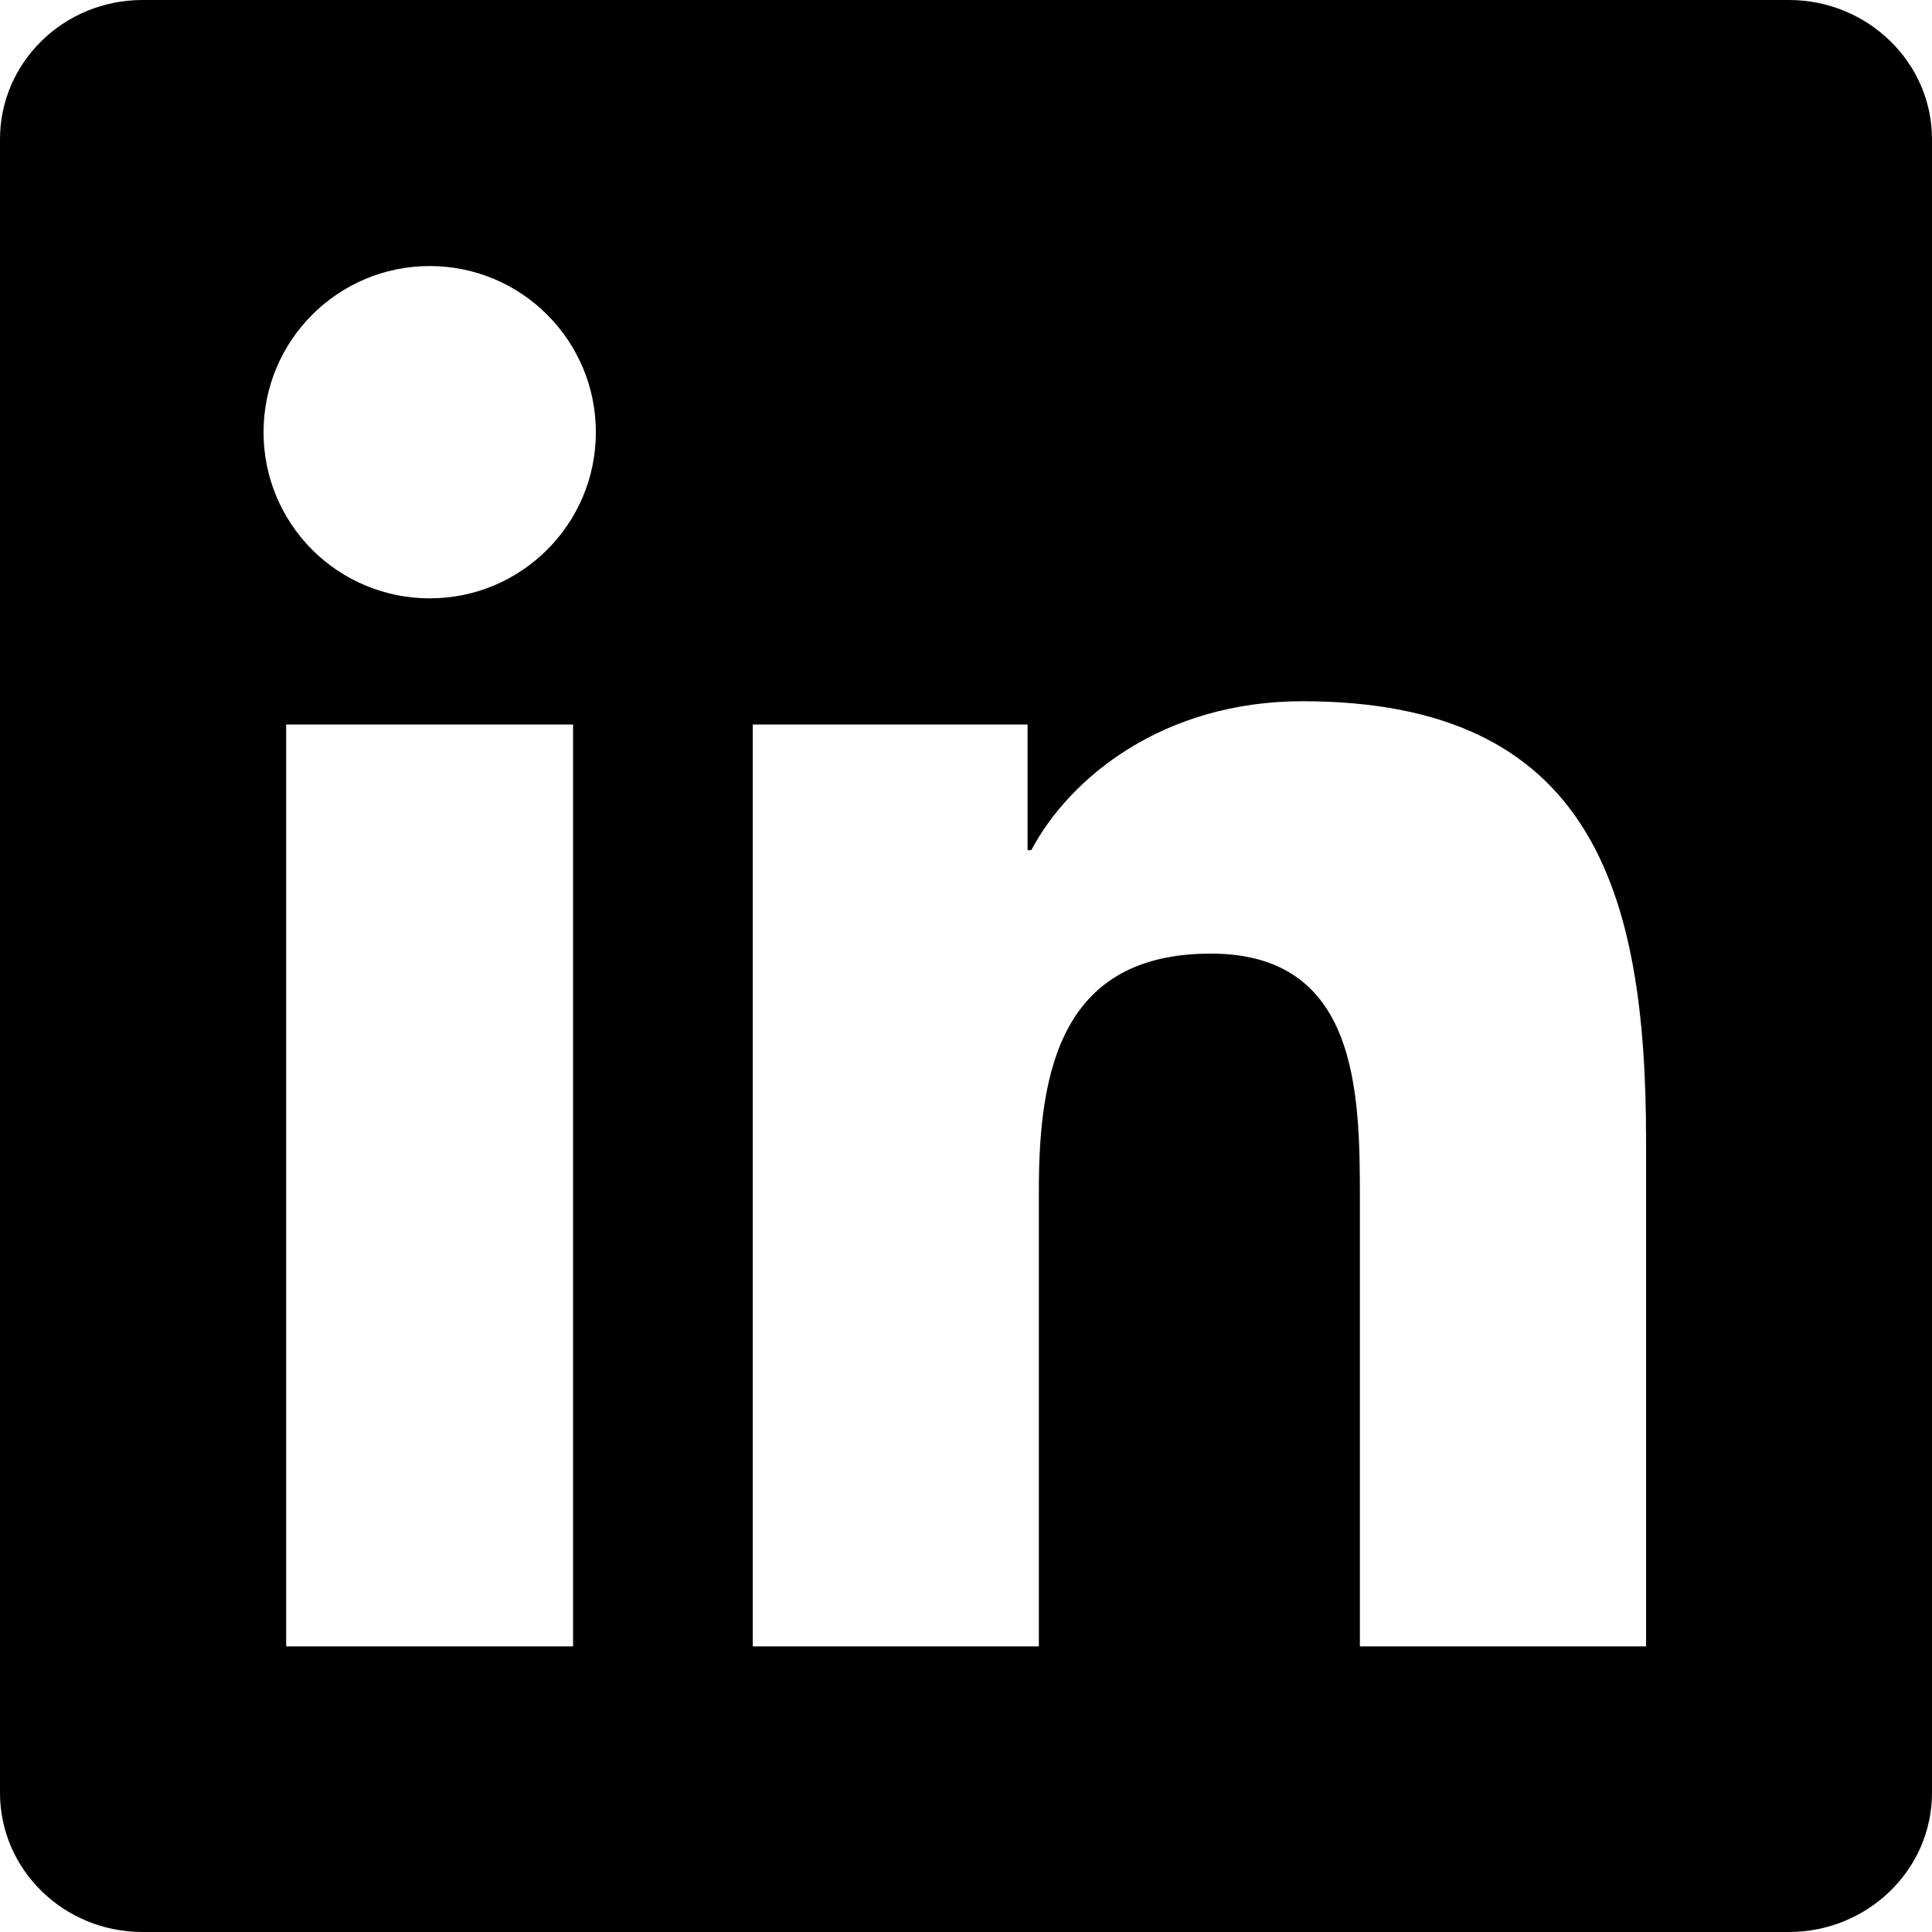
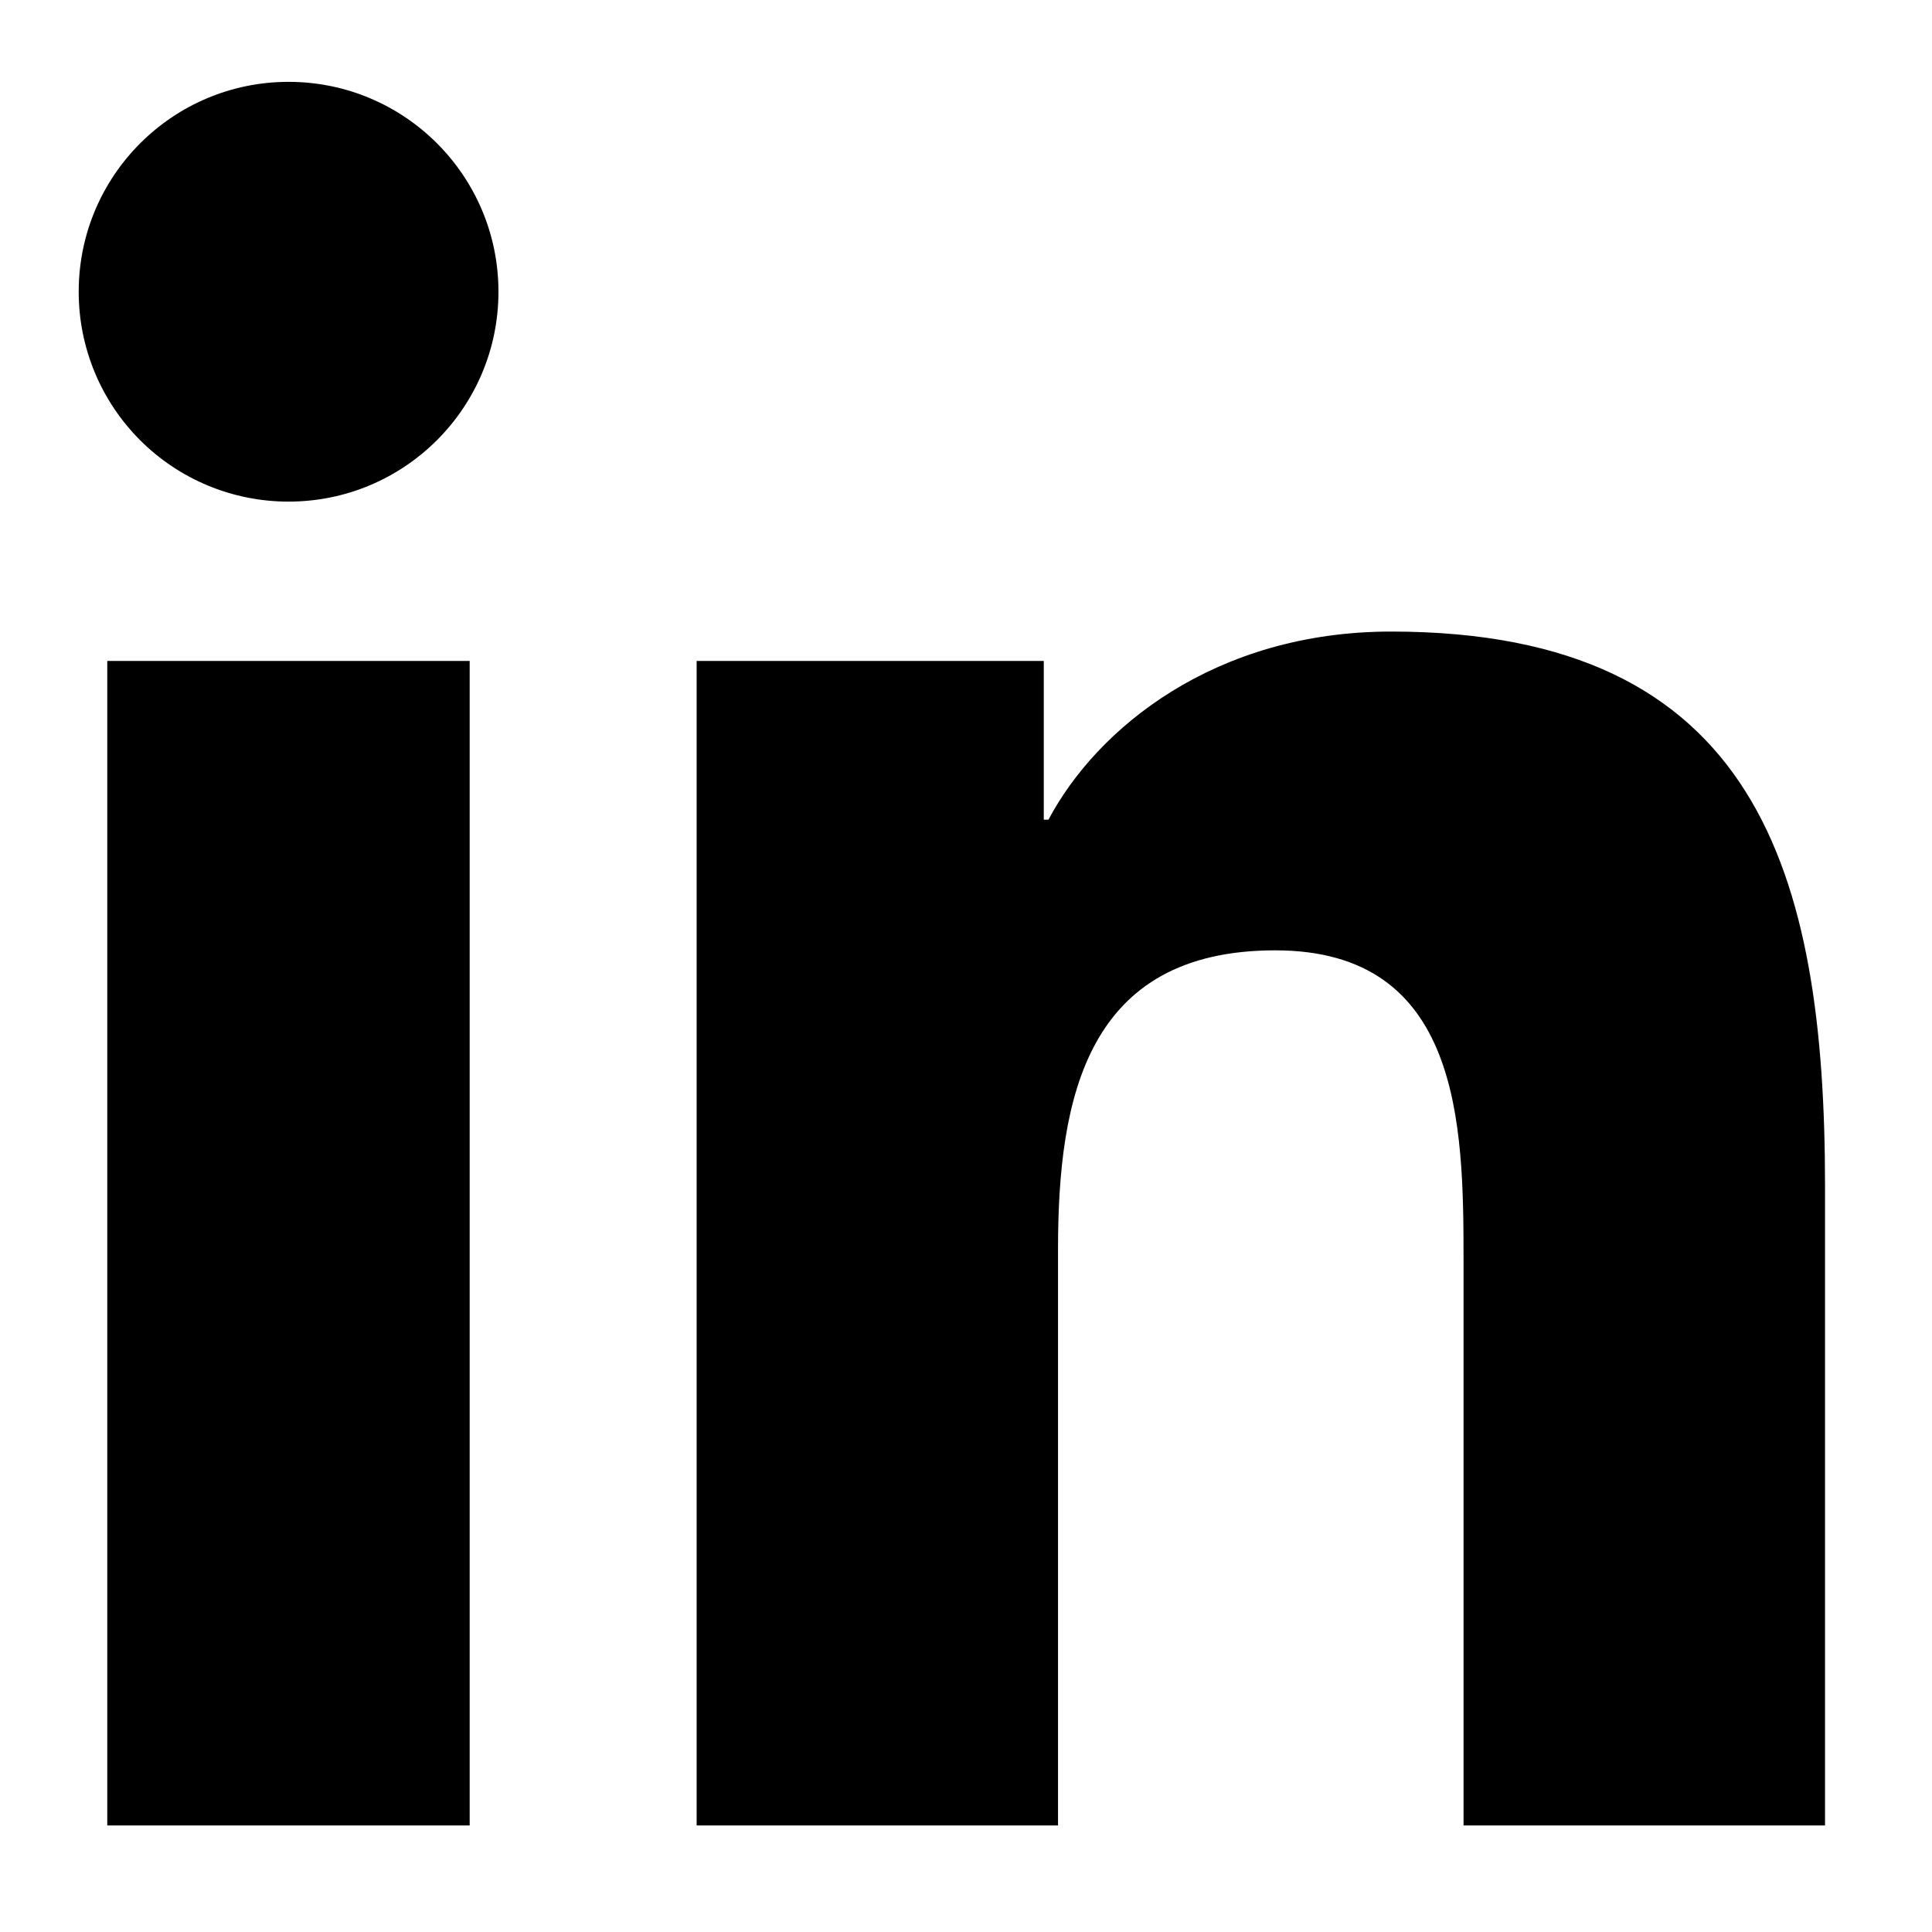
- <svg xmlns="http://www.w3.org/2000/svg" width="100%" height="100%" viewBox="0 0 24 24">
-   <path fill="currentColor" d="M20.447 20.452h-3.554v-5.569c0-1.328-.027-3.037-1.852-3.037-1.853 0-2.136 1.445-2.136 2.939v5.667H9.351V9h3.414v1.561h.046c.477-.9 1.637-1.85 3.37-1.85 3.601 0 4.267 2.37 4.267 5.455v6.286ZM5.337 7.433a2.062 2.062 0 0 1-2.063-2.065 2.064 2.064 0 1 1 2.063 2.065Zm1.782 13.019H3.555V9h3.564v11.452ZM22.225 0H1.771C.792 0 0 .774 0 1.729v20.542C0 23.227.792 24 1.771 24h20.451C23.2 24 24 23.227 24 22.271V1.729C24 .774 23.2 0 22.222 0h.003Z" />
+ <svg xmlns="http://www.w3.org/2000/svg" width="100%" height="100%" viewBox="2.5 2.5 19 19">
+   <path fill="currentColor" d="M20.447 20.452h-3.554v-5.569c0-1.328-.027-3.037-1.852-3.037-1.853 0-2.136 1.445-2.136 2.939v5.667H9.351V9h3.414v1.561h.046c.477-.9 1.637-1.85 3.37-1.85 3.601 0 4.267 2.37 4.267 5.455v6.286ZM5.337 7.433a2.062 2.062 0 0 1-2.063-2.065 2.064 2.064 0 1 1 2.063 2.065Zm1.782 13.019H3.555V9h3.564v11.452Z" />
</svg>
